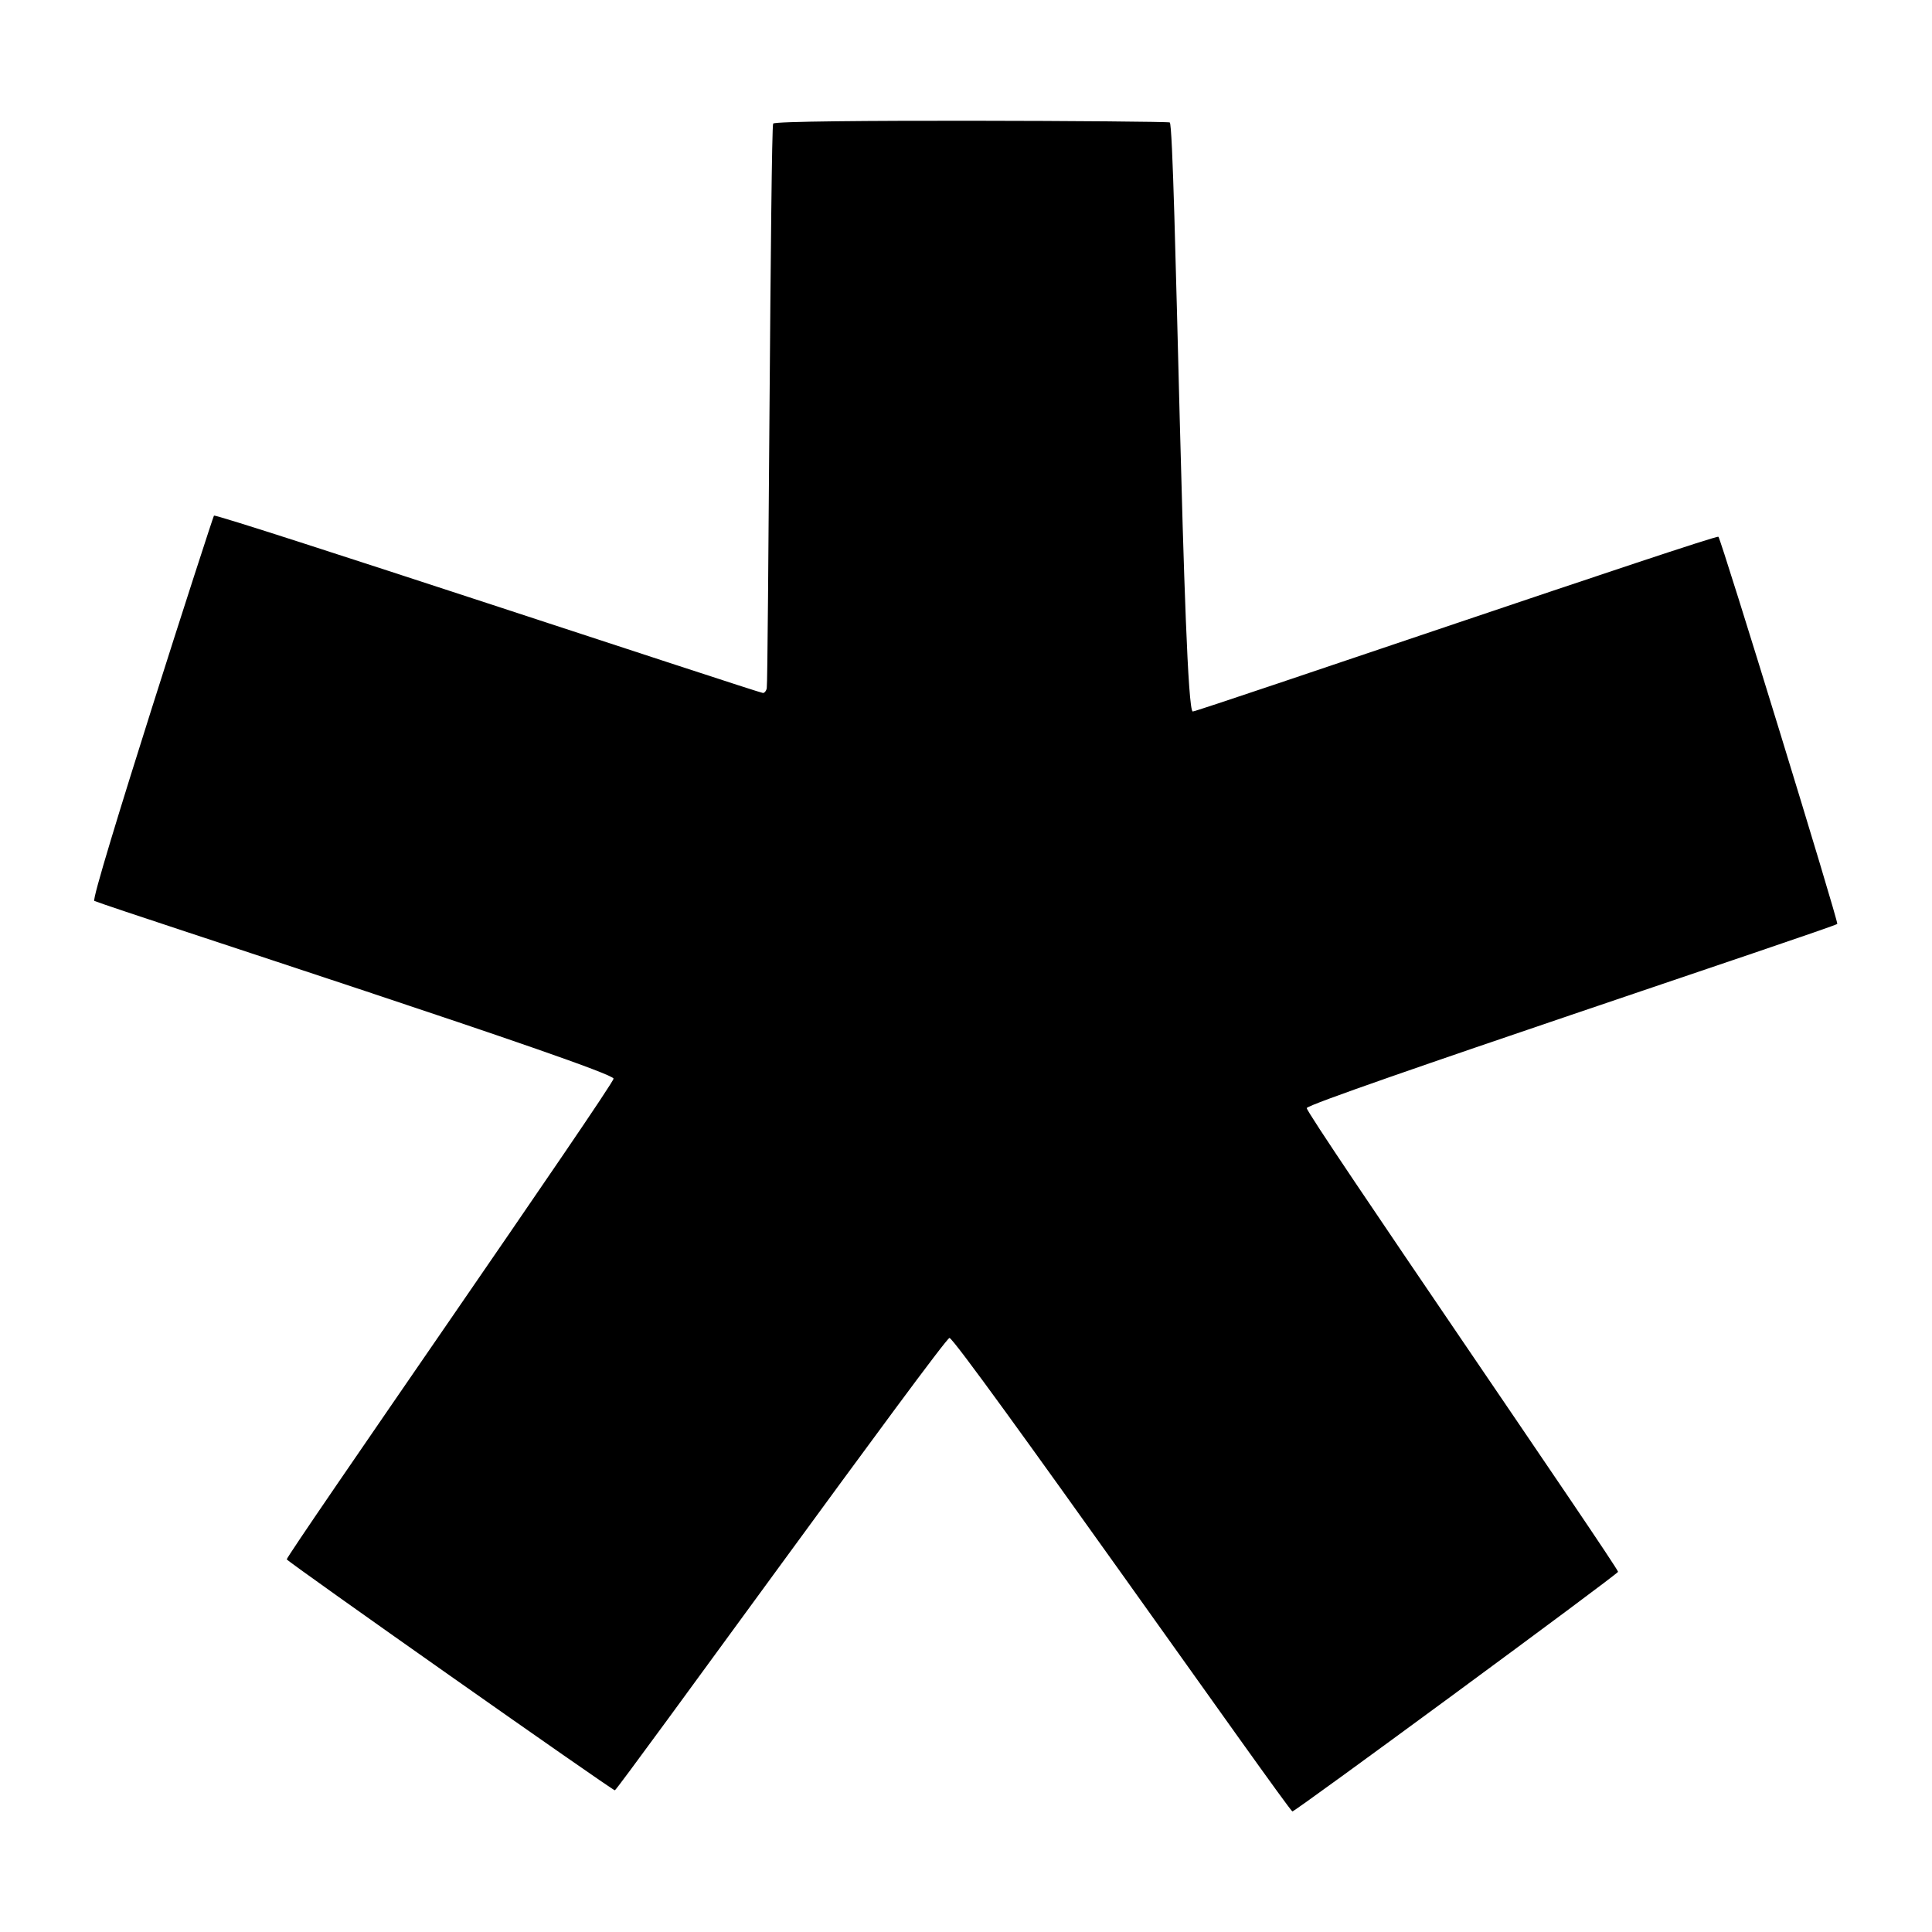
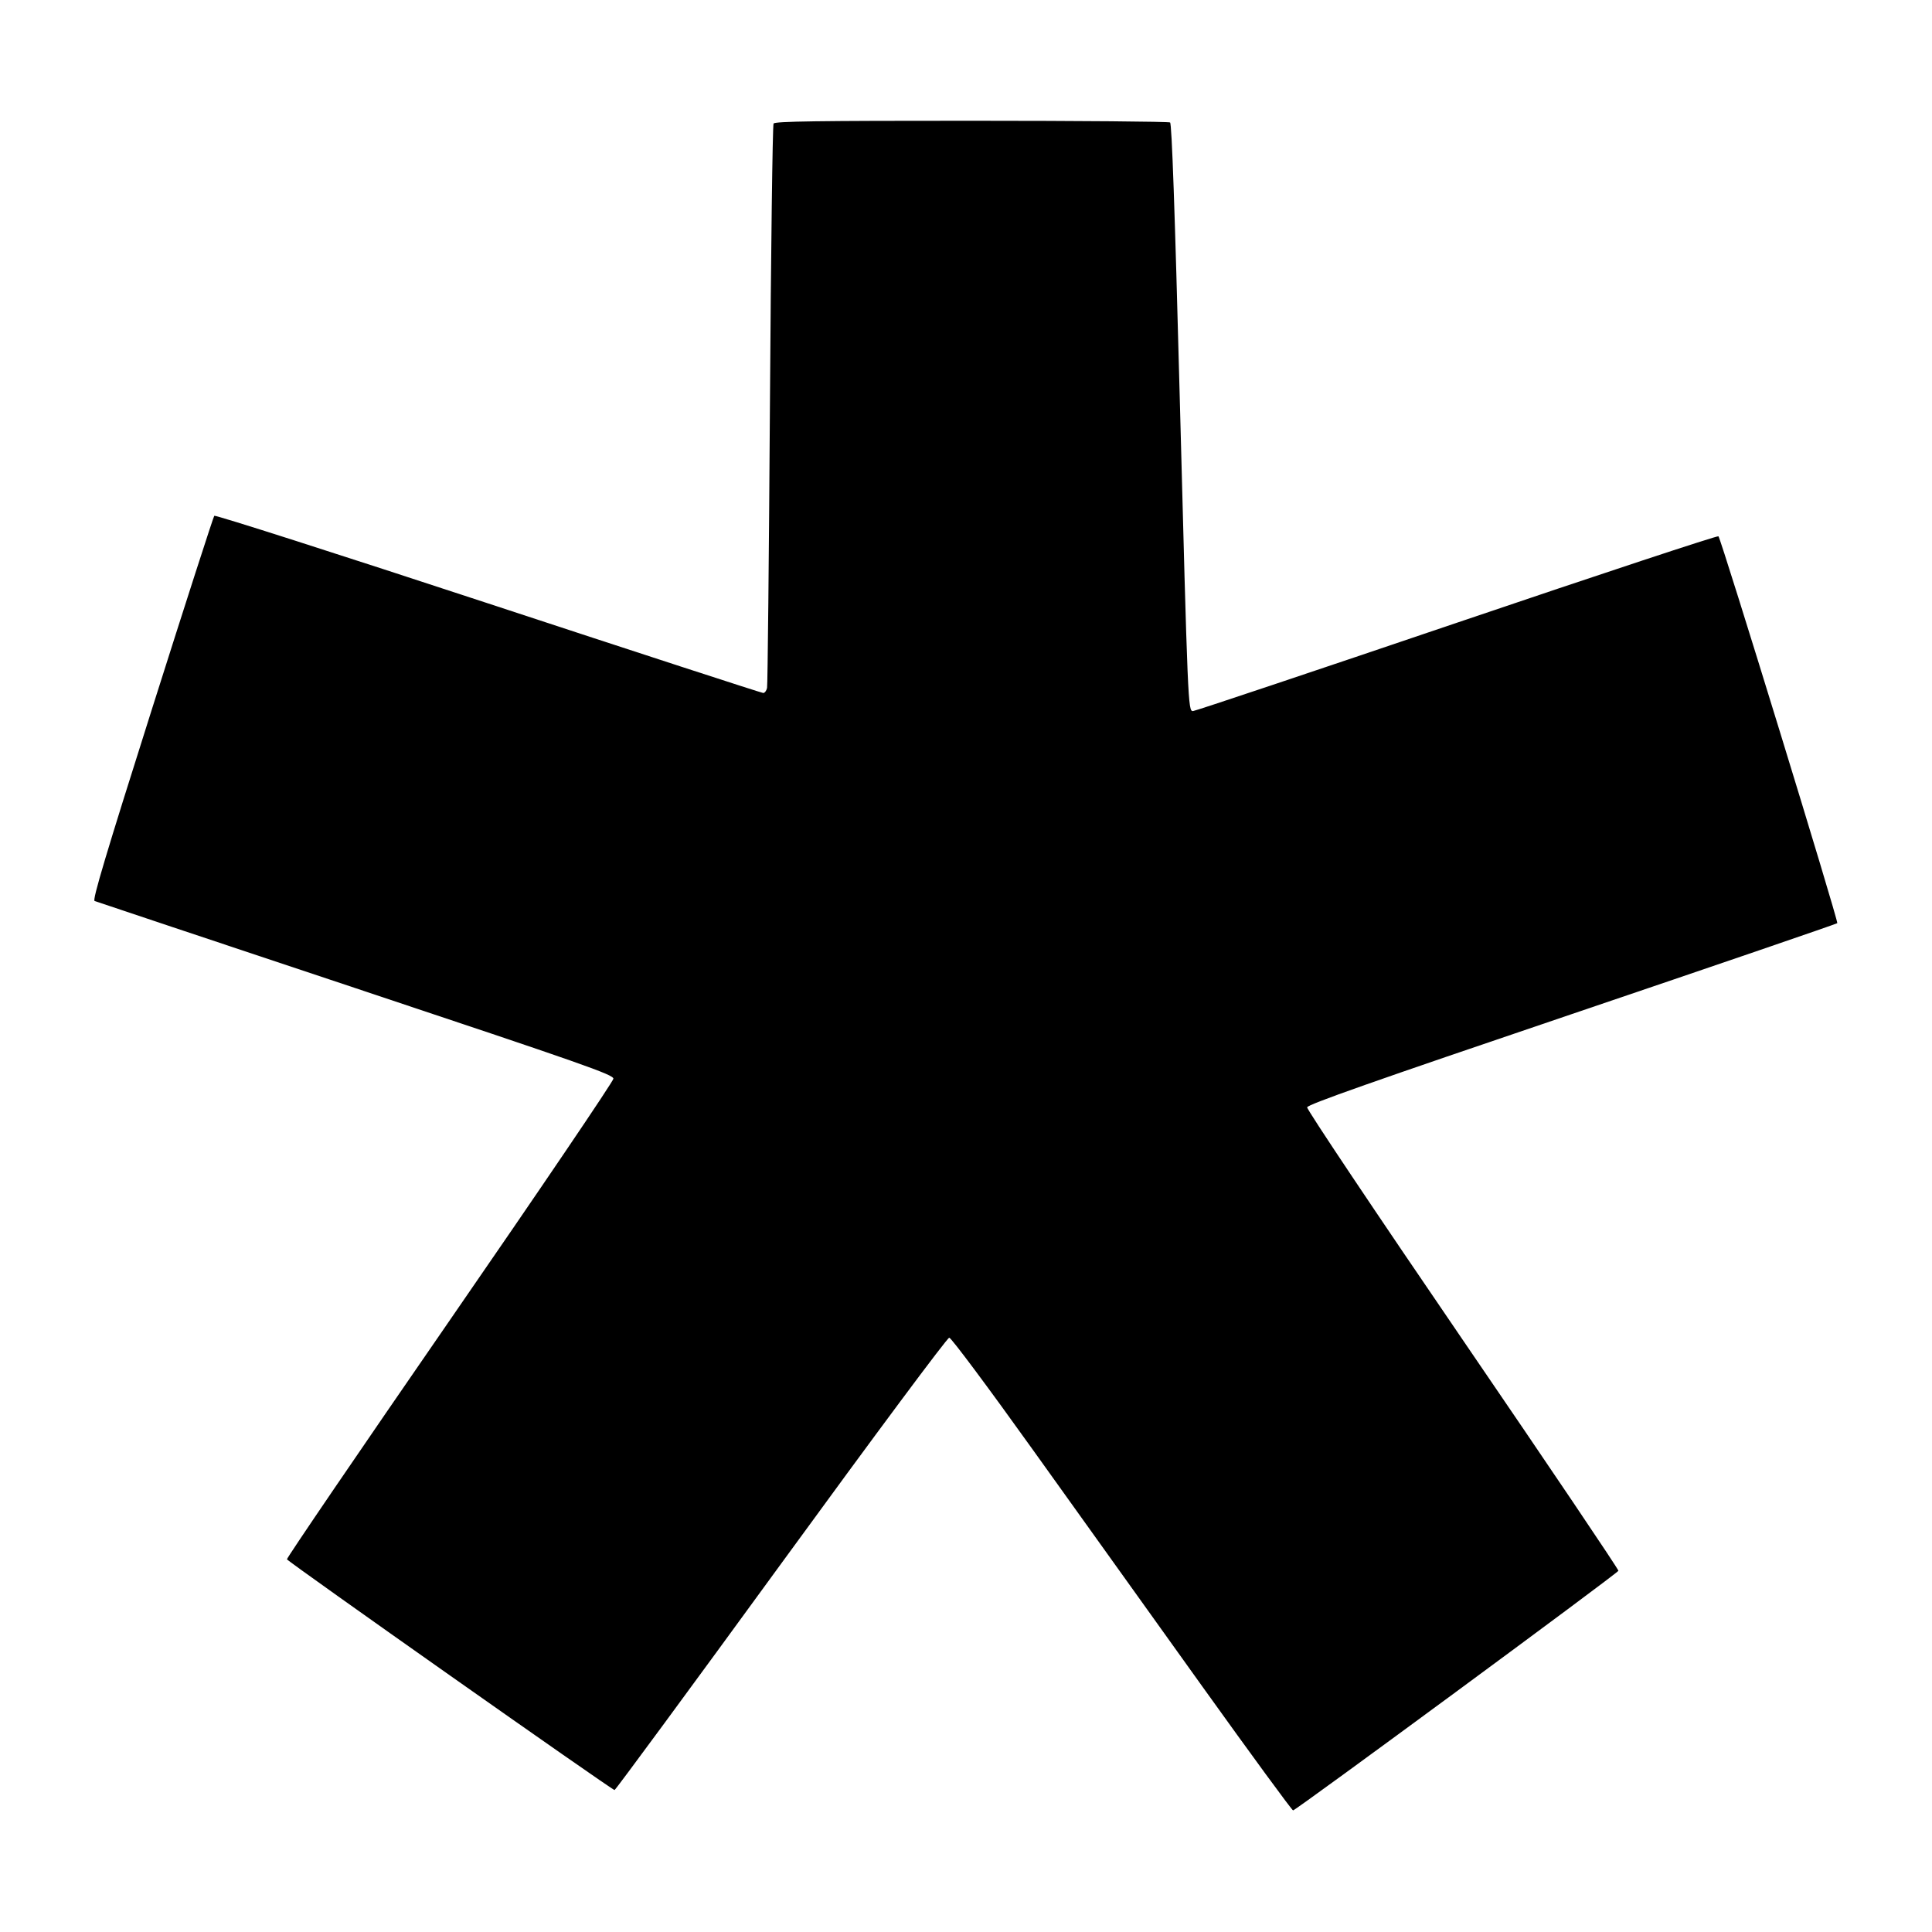
- <svg xmlns="http://www.w3.org/2000/svg" aria-hidden="true" focusable="false" data-prefix="fab" data-icon="diaspora" class="svg-inline--fa fa-diaspora fa-w-16" role="img" viewBox="0 0 512 512">
-   <path fill="currentColor" d="M251.64 354.55c-1.4 0-88 119.9-88.7 119.9S76.34 414 76 413.25s86.6-125.7 86.6-127.4c0-2.2-129.6-44-137.6-47.1-1.3-.5 31.4-101.8 31.7-102.1.6-.7 144.4 47 145.5 47 .4 0 .9-.6 1-1.3.4-2 1-148.6 1.7-149.6.8-1.2 104.5-.7 105.1-.3 1.5 1 3.5 156.1 6.1 156.1 1.4 0 138.7-47 139.3-46.3.8.9 31.9 102.2 31.5 102.6-.9.9-140.2 47.1-140.6 48.8-.3 1.4 82.8 122.1 82.5 122.9s-85.5 63.5-86.3 63.5c-1-.2-89-125.5-90.9-125.5z" />
+ <svg xmlns="http://www.w3.org/2000/svg" viewBox="0 0 512 512" xml:space="preserve" style="fill-rule:evenodd;clip-rule:evenodd;stroke-linejoin:round;stroke-miterlimit:2">
+   <path d="M482.455 806.898a225463.46 225463.46 0 0 1-74.805-104.48c-19.986-27.936-36.246-49.739-37.102-49.75-.879-.012-32.323 42.257-74.377 99.98-40.069 55-73.187 100-73.594 100-1.14 0-144.461-100.95-144.83-102.012-.179-.515 32.221-48.077 72-105.694 39.778-57.617 72.324-105.667 72.324-106.776 0-1.79-12.89-6.315-114-40.024-62.7-20.903-114.614-38.245-115.364-38.538-1.044-.407 4.926-20.38 25.403-84.994 14.722-46.454 27.1-84.841 27.507-85.305.407-.464 54.901 16.974 121.097 38.751 66.197 21.777 120.911 39.594 121.588 39.593.677-.001 1.443-1.014 1.702-2.251.259-1.238.83-57.6 1.269-125.25.439-67.65 1.162-123.563 1.607-124.25.638-.984 19.232-1.247 87.5-1.235 47.68.008 87.188.346 87.795.75.766.51 2.074 37.701 4.264 121.235 3.596 137.162 3.674 139 5.861 139 .848 0 53.311-17.561 116.583-39.024 63.273-21.462 115.35-38.675 115.727-38.25 1.278 1.443 53.175 170.394 52.536 171.033-.349.349-53.156 18.434-117.348 40.188-88.303 29.925-116.789 39.96-117.028 41.227-.177.936 30.19 46.316 68.803 102.82 38.015 55.631 68.979 101.561 68.808 102.068-.391 1.165-142.631 105.938-143.82 105.938-.483 0-18.531-24.638-40.106-54.75Z" style="fill-rule:nonzero" transform="matrix(.59944 0 0 .59944 29.44 -36.733)" />
</svg>
